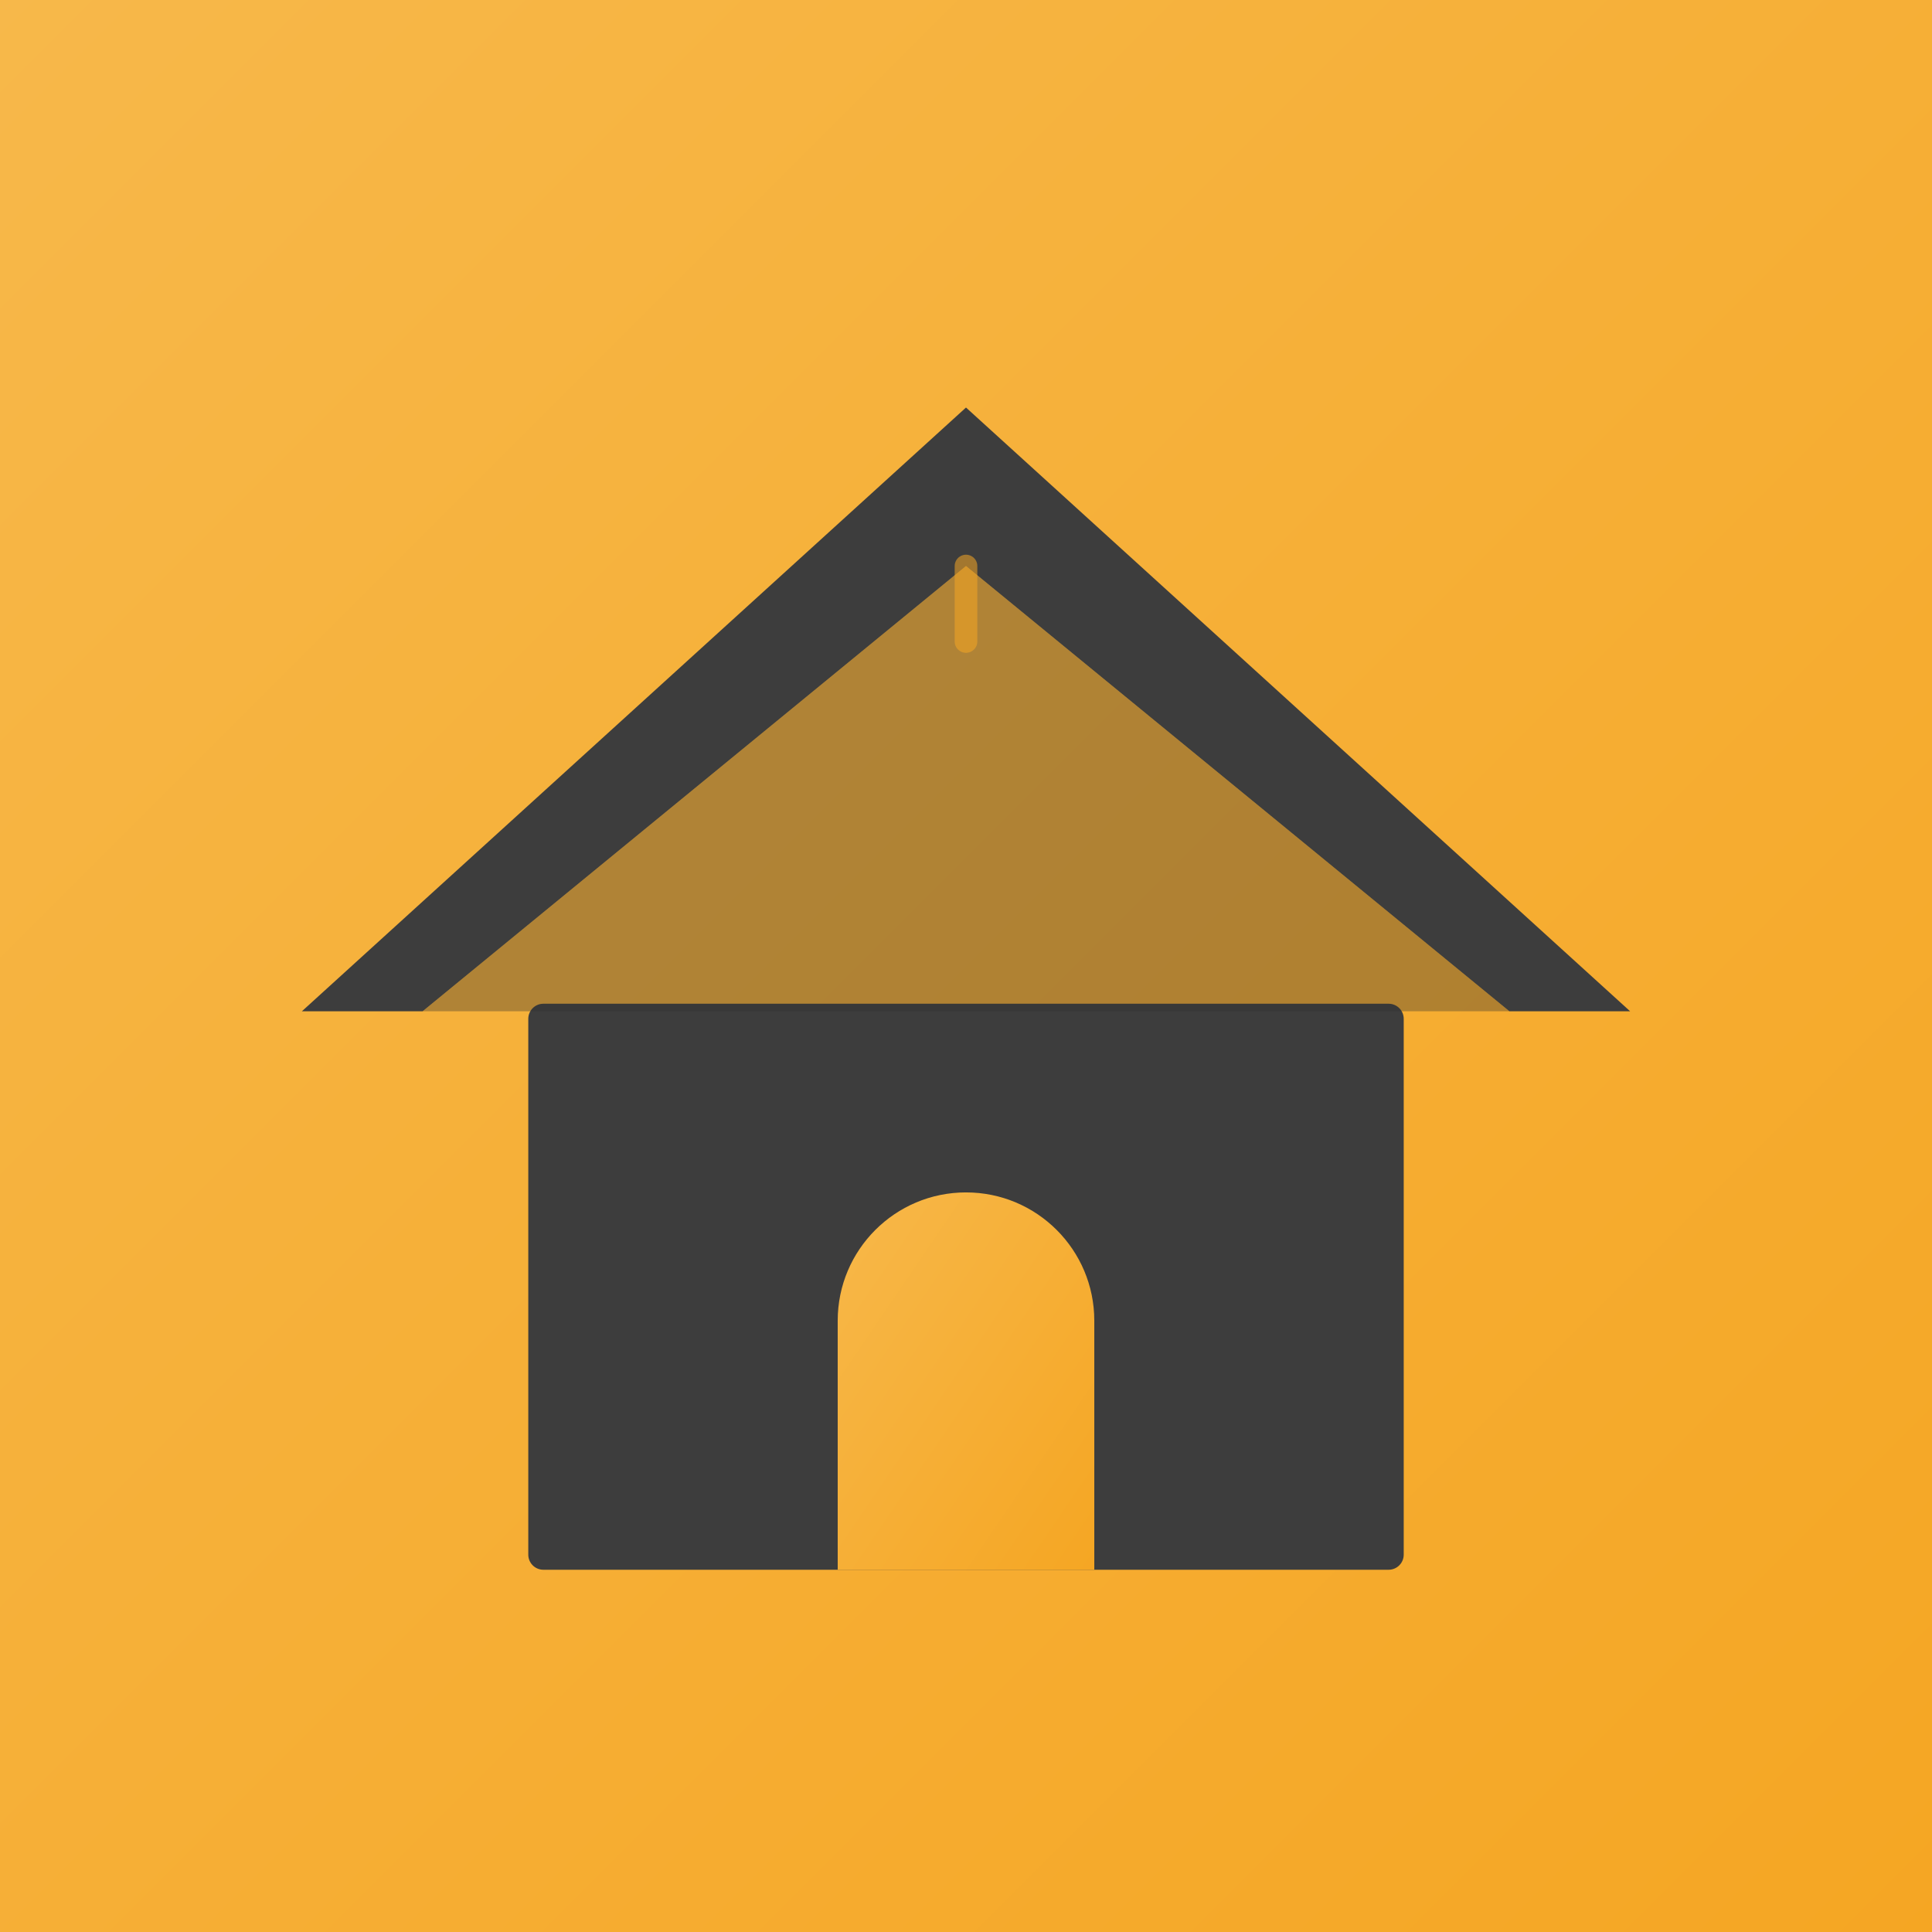
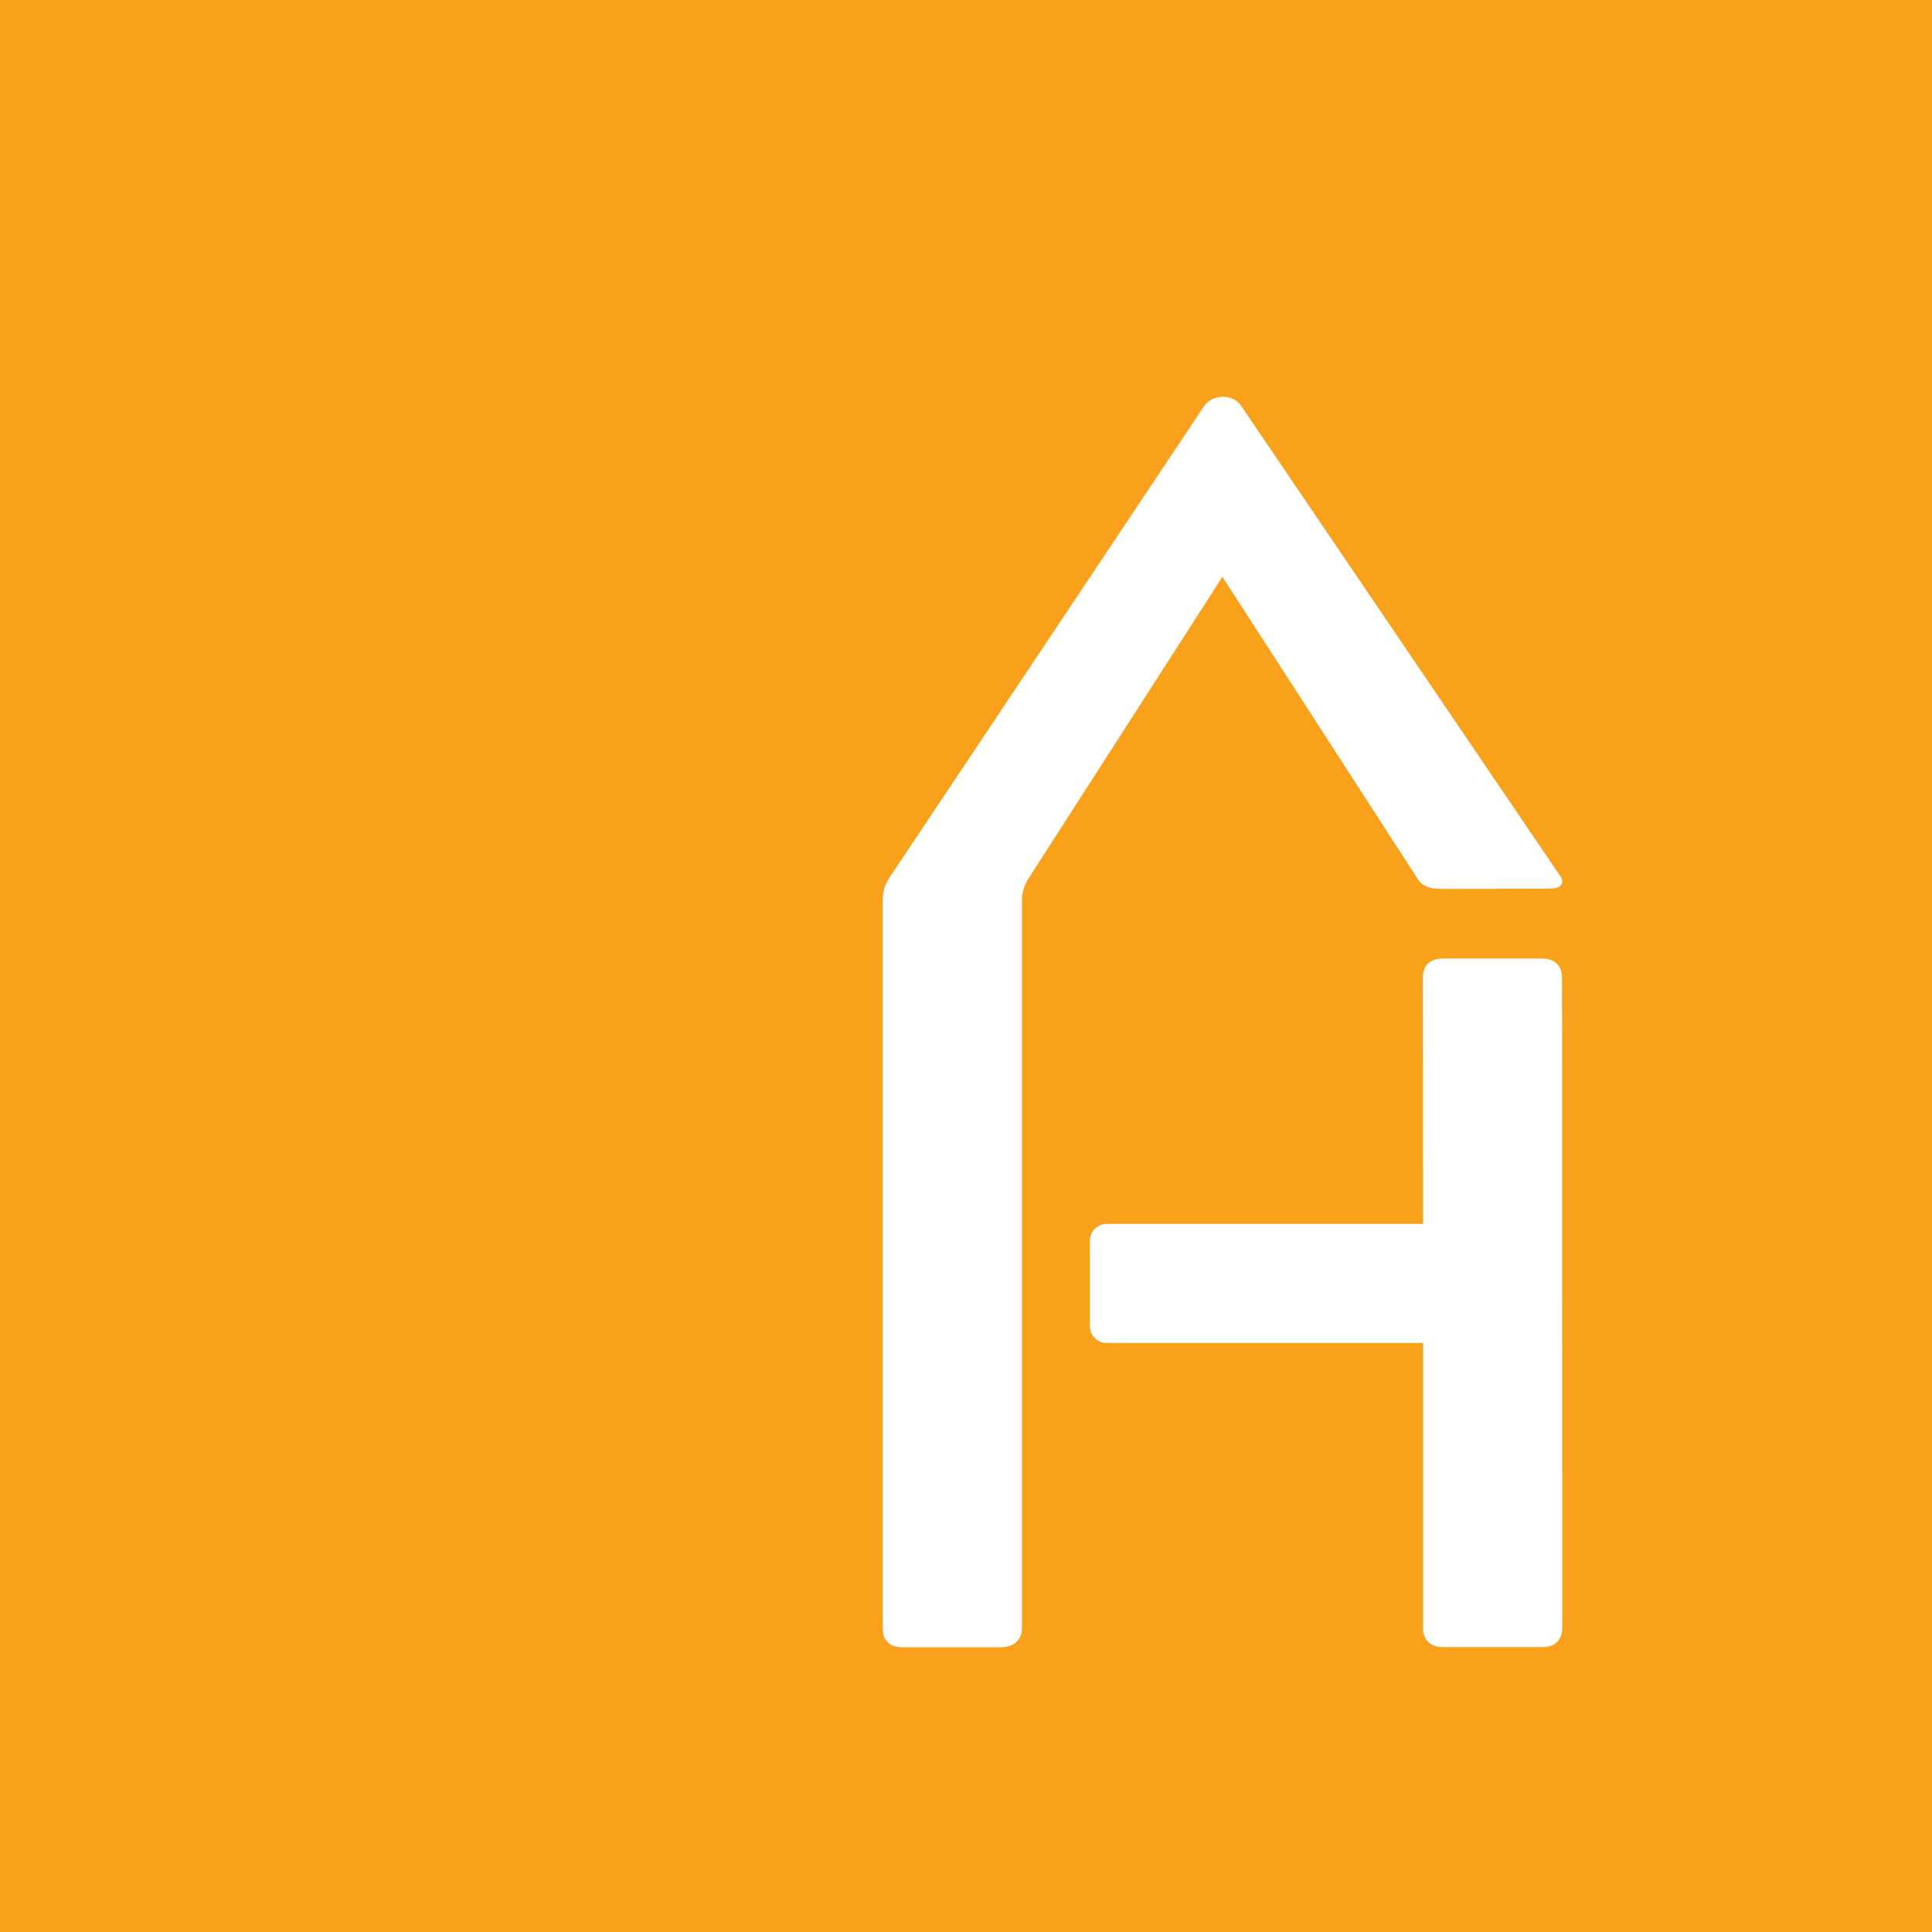
<svg xmlns="http://www.w3.org/2000/svg" width="512" height="512" viewBox="0 0 512 512">
-   <defs>
-     <linearGradient id="ic-bg" x1="0" y1="0" x2="1" y2="1">
-       <stop offset="0" stop-color="#F7B84A" />
-       <stop offset="1" stop-color="#F5A623" />
-     </linearGradient>
-   </defs>
-   <rect width="512" height="512" fill="url(#ic-bg)" />
-   <g fill="#3D3D3D">
-     <polygon points="256,108 432,268 400,268 256,150 112,268 80,268" />
-     <rect x="140" y="266" width="232" height="150" rx="4" />
+   <rect width="512" height="512" fill="#F9A11B" />
+   <g fill="#ffffff" transform="translate(76.8,57.05) scale(2.95) translate(-85.73,-67.79)">
+     <path d="M151.5,129.32v65.39c0,1.07-.74,1.72-1.88,1.72h-8.84c-1.22,0-1.79-.65-1.79-1.72v-65.44c0-.69.2-1.36.58-1.93l28.26-42.35c.77-1.15,2.6-1.21,3.37-.07l28.69,42.28c.38.59,0,1.08-.9,1.08l-9.66.03c-1.35,0-1.88-.29-2.33-.98l-17.49-27.06-17.45,27.15c-.36.57-.56,1.23-.56,1.9Z" />
+     <path d="M198.24,196.42h-8.91c-1.14,0-1.8-.65-1.8-1.72v-25.6h-28.41c-.84,0-1.52-.68-1.52-1.52v-7.66c0-.84.68-1.52,1.52-1.52h28.41l-.02-22.12c0-1.06.65-1.72,1.8-1.72h8.91c1.14,0,1.8.66,1.8,1.72l.02,58.42c0,1.07-.65,1.72-1.8,1.72Z" />
  </g>
-   <polygon points="256,150 400,268 112,268" fill="#2E2E2E" opacity="0.35" />
-   <path d="M 222 416 L 222 350 A 34 34 0 0 1 290 350 L 290 416 Z" fill="url(#ic-bg)" />
-   <line x1="256" y1="150" x2="256" y2="170" stroke="#F5A623" stroke-width="6" stroke-linecap="round" opacity="0.55" />
</svg>
